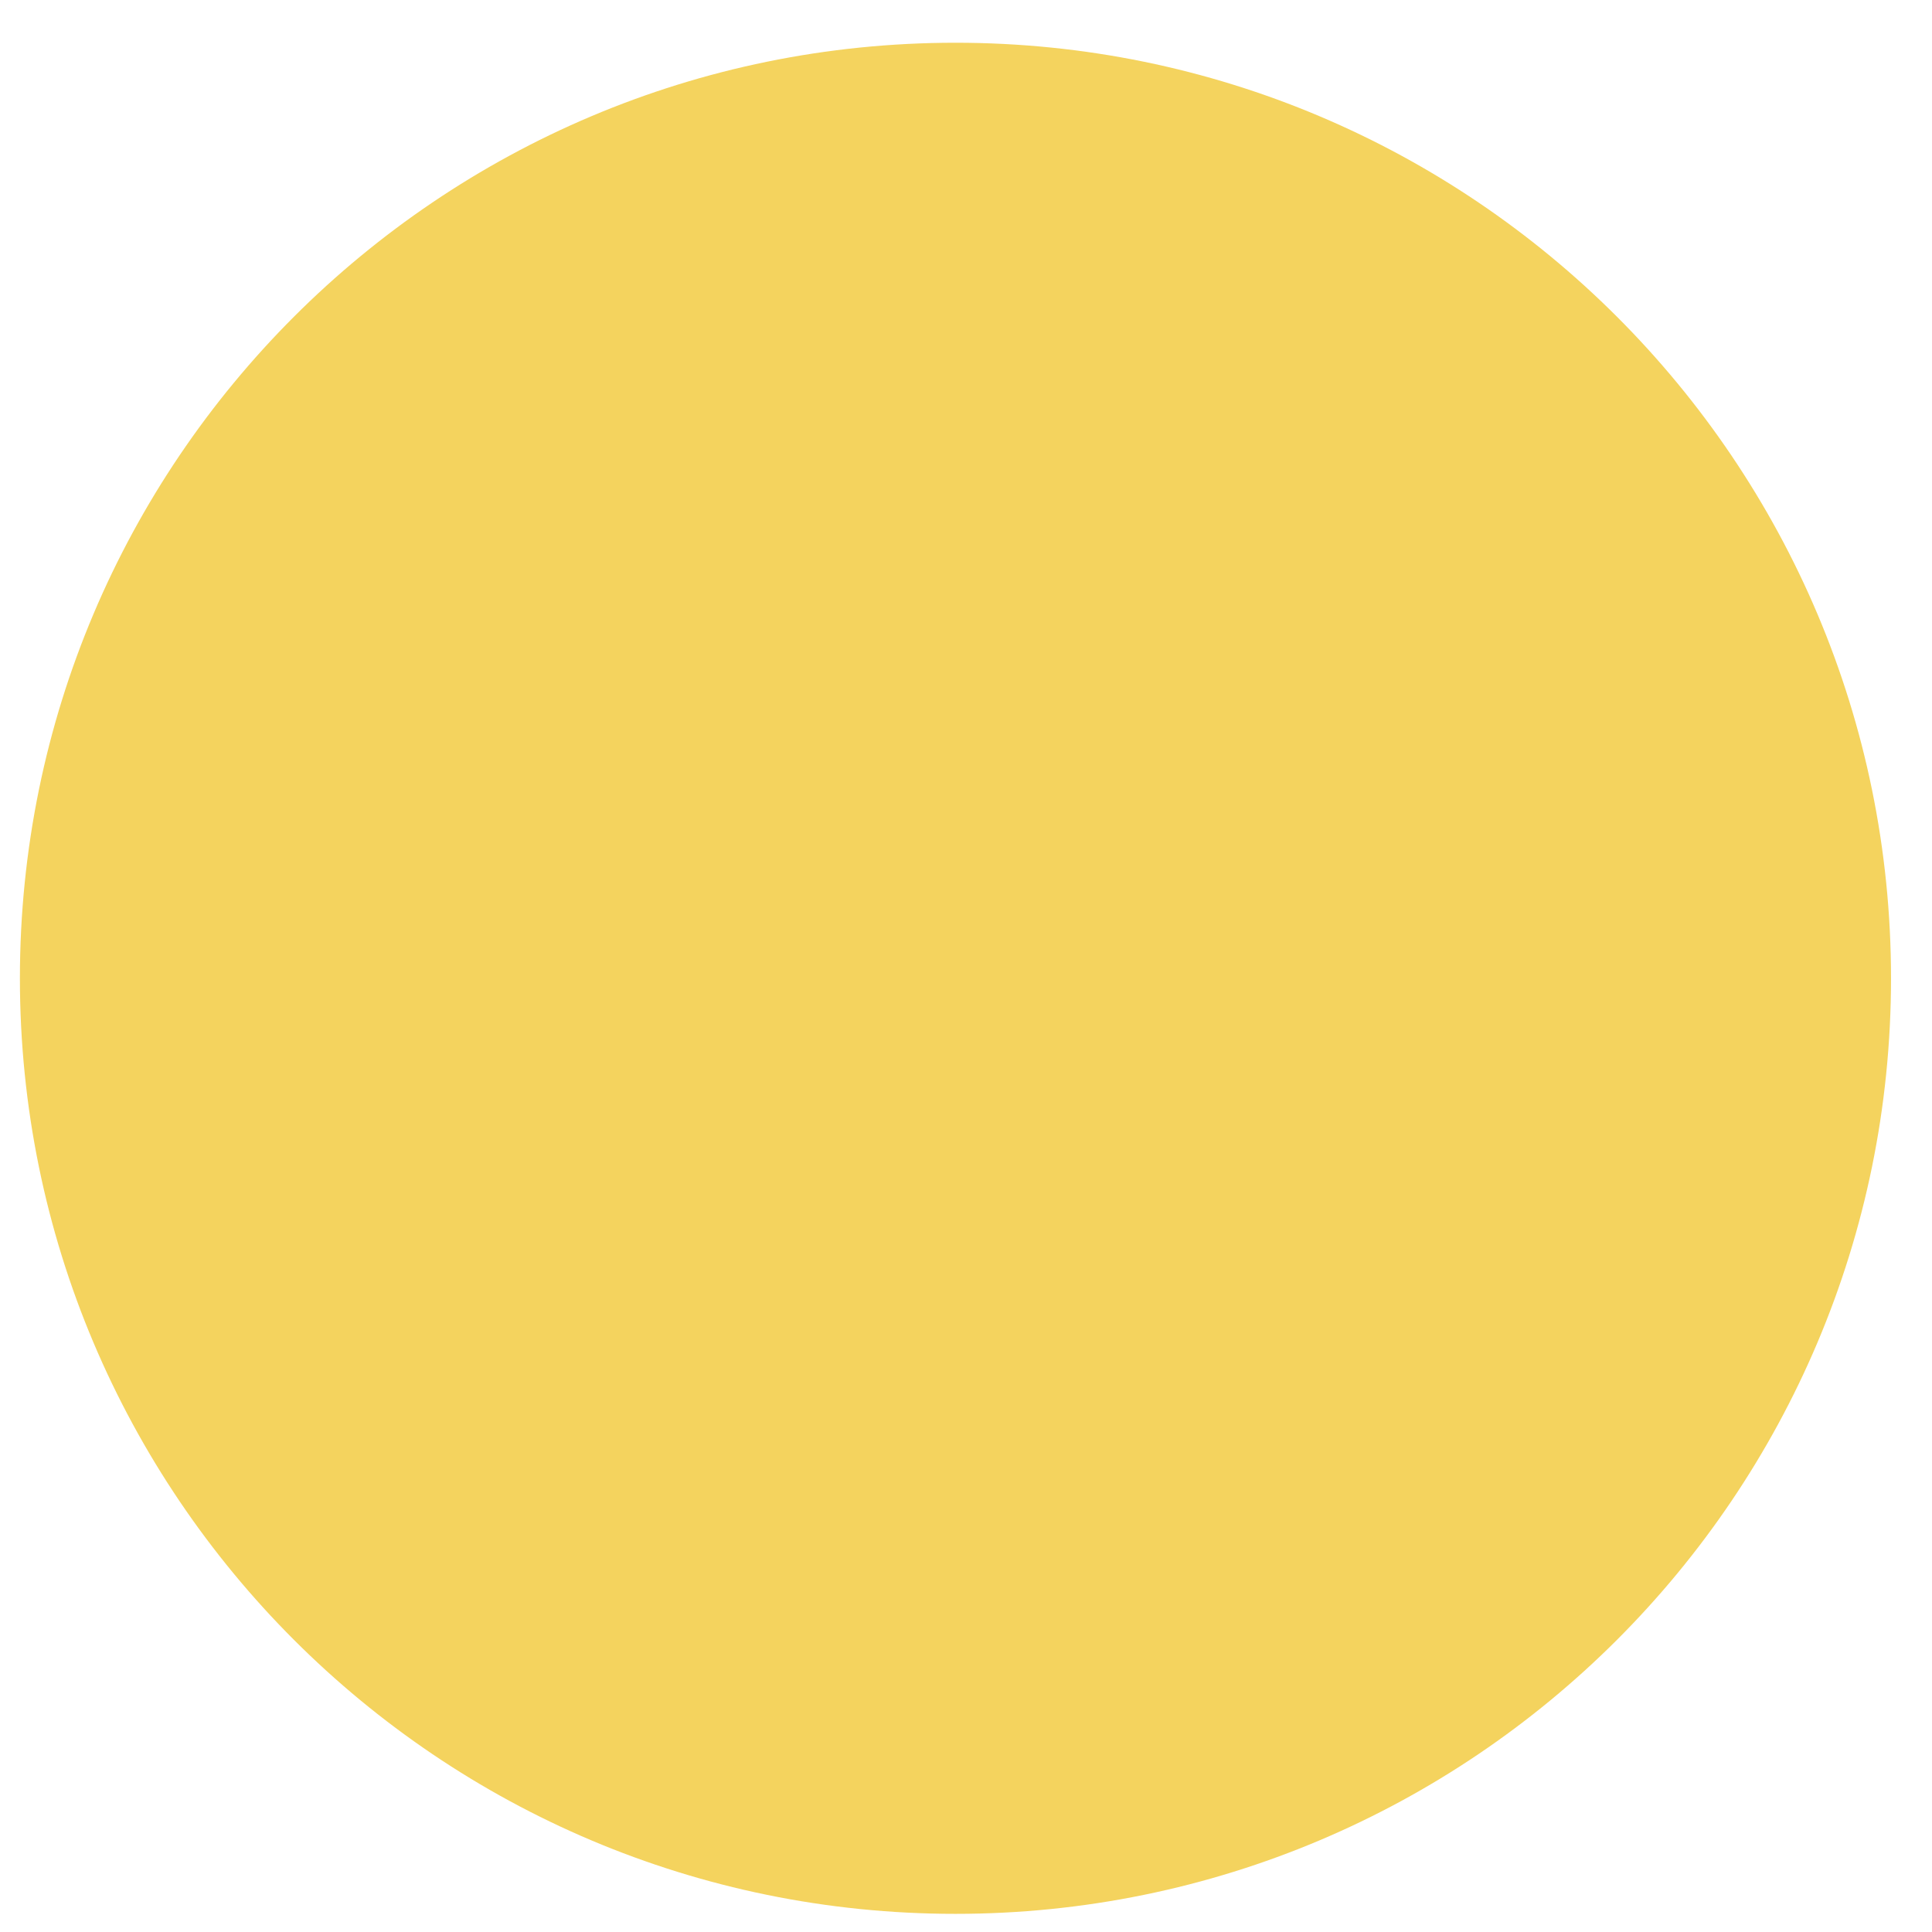
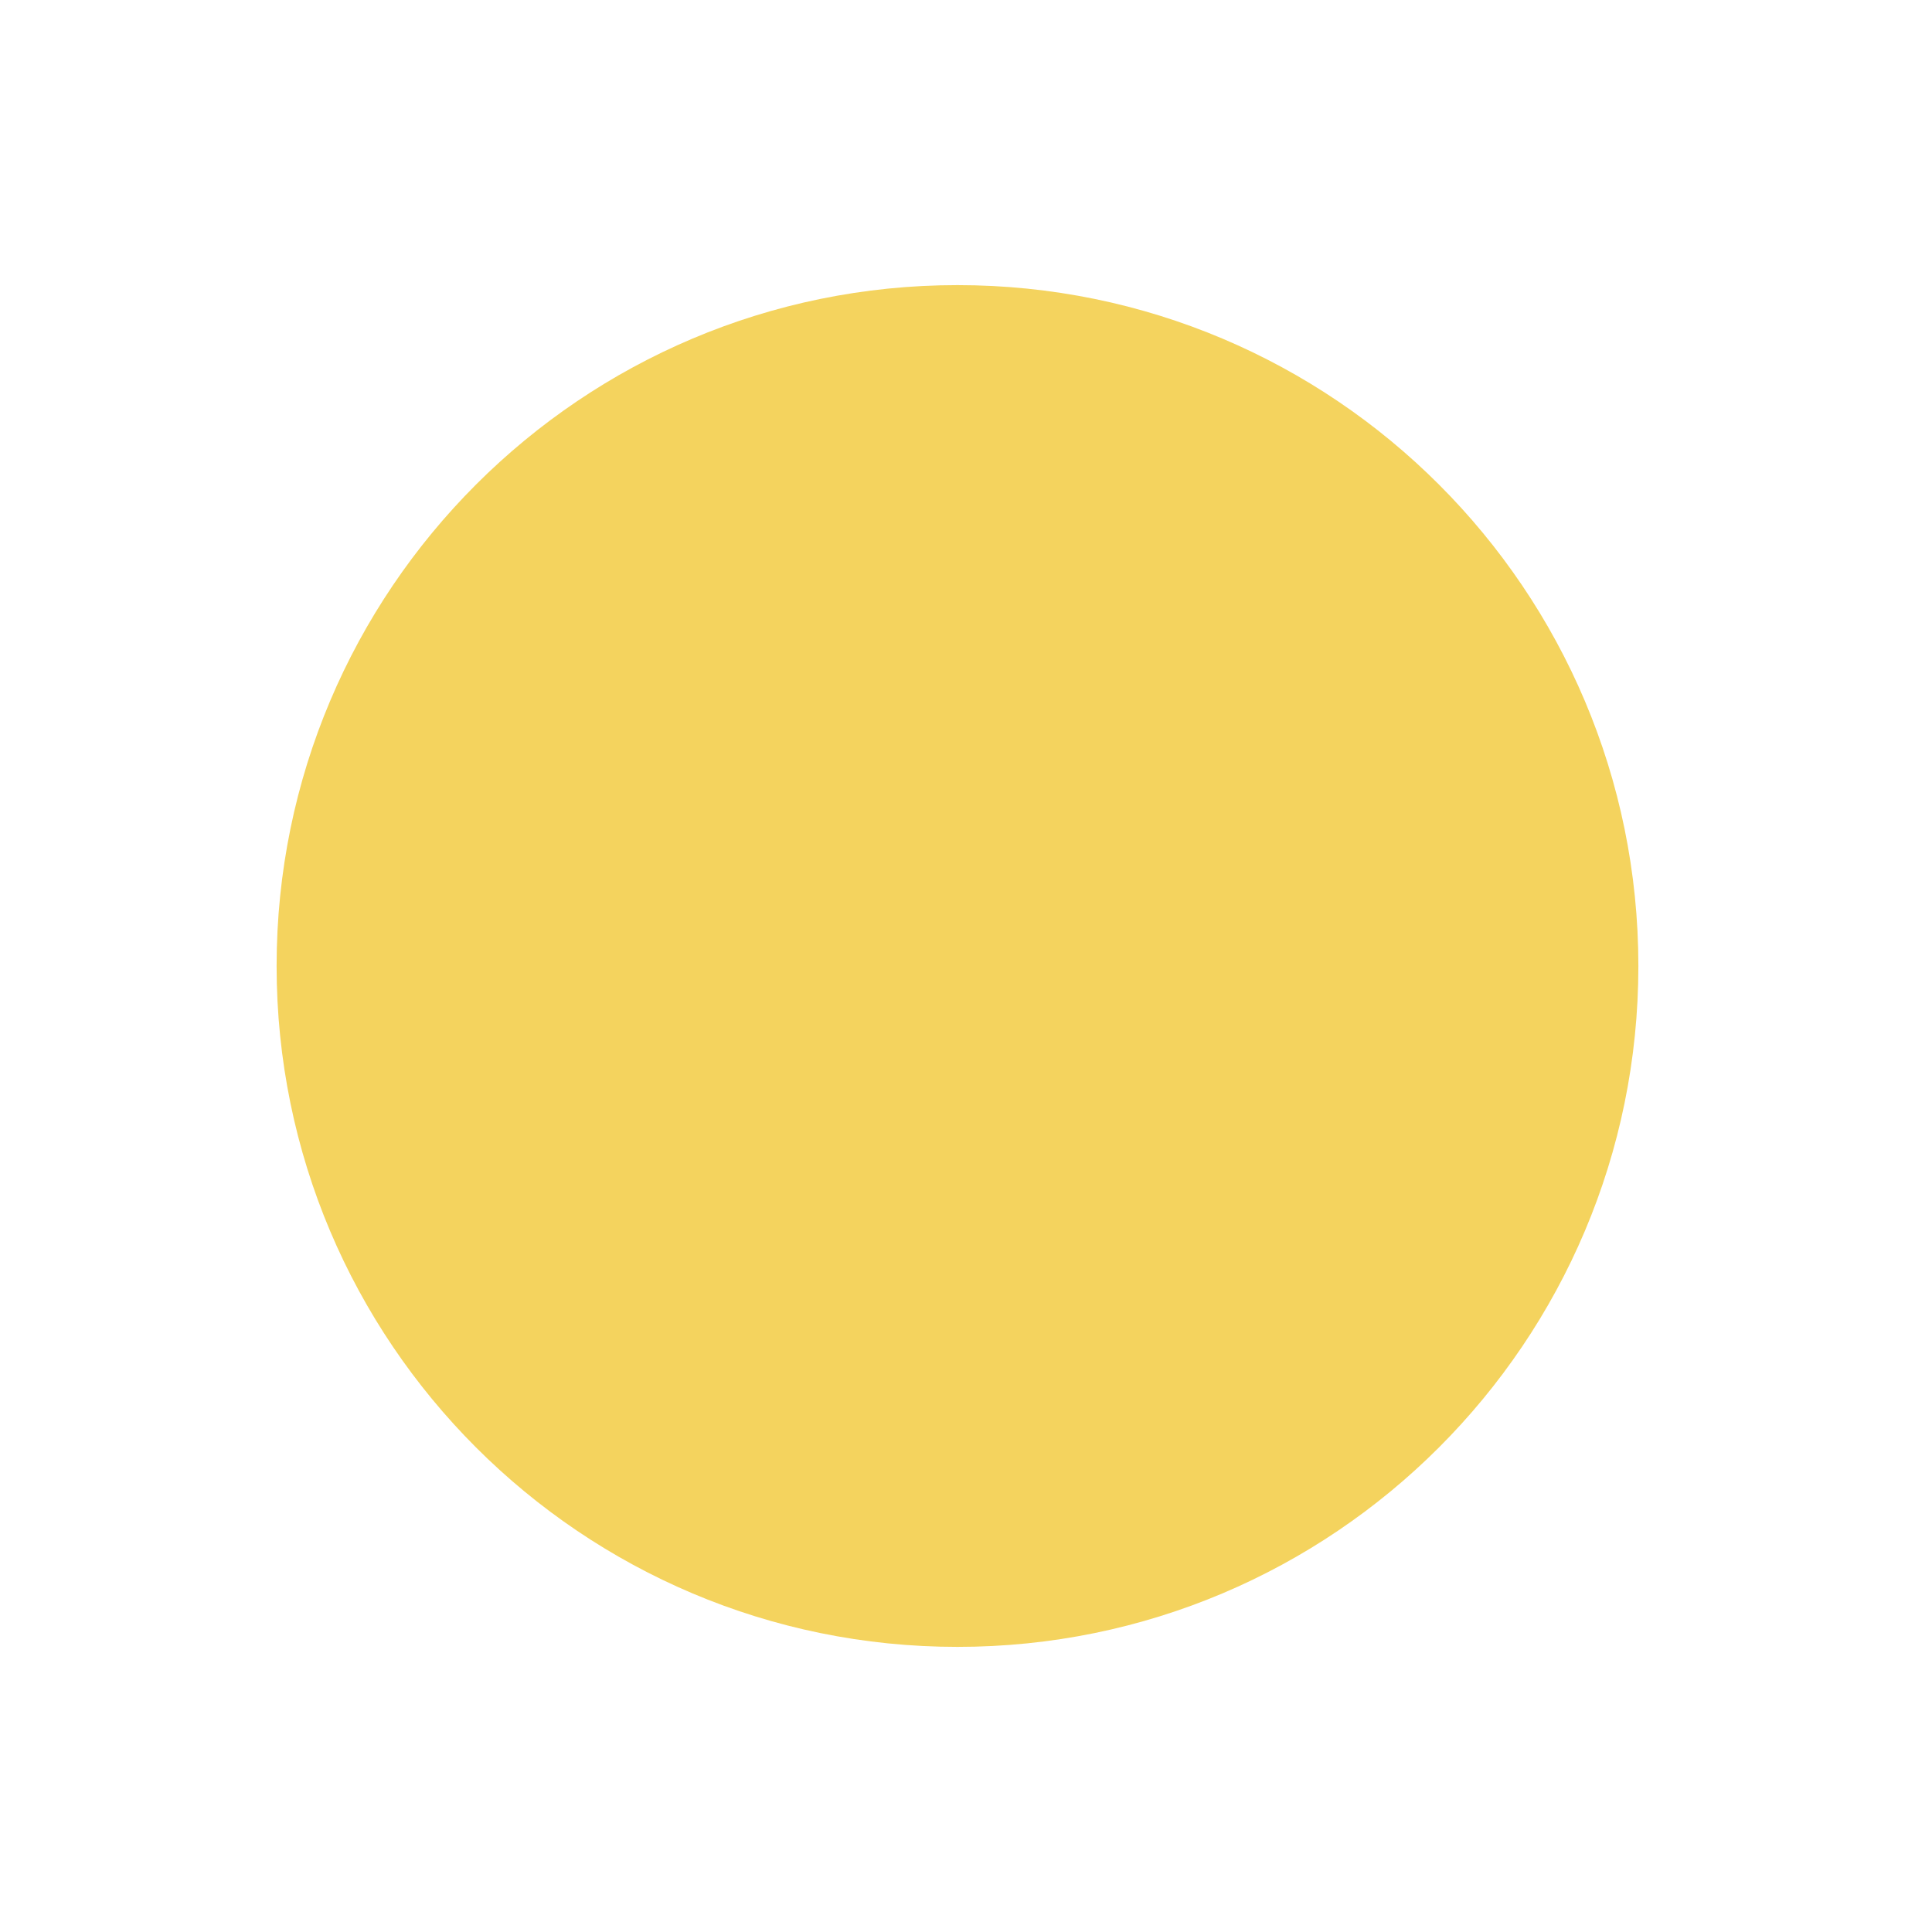
- <svg xmlns="http://www.w3.org/2000/svg" width="33px" height="33px" viewBox="0 0 33 33" version="1.1">
-   <g id="Page-1" stroke="none" stroke-width="1" fill="none" fill-rule="evenodd">
-     <g id="Mobile" transform="translate(-254, -64)" fill="#F4D35E" fill-rule="nonzero">
-       <g id="01d" transform="translate(254, 64)">
-         <circle id="Oval" cx="16.32" cy="16.71" r="15.98" />
+ <svg xmlns="http://www.w3.org/2000/svg" version="1.1" id="Layer_1" x="0px" y="0px" viewBox="0 0 45.4 45.4" style="enable-background:new 0 0 45.4 45.4;" xml:space="preserve">
+   <style type="text/css">
+ 	.st0{fill:#F4D35E;}
+ </style>
+   <g id="Page-1">
+     <g id="Mobile" transform="translate(-254, -64)">
+       <g transform="translate(254, 64)">
+         <circle id="Oval" class="st0" cx="22.5" cy="22.7" r="16" />
      </g>
    </g>
  </g>
</svg>
